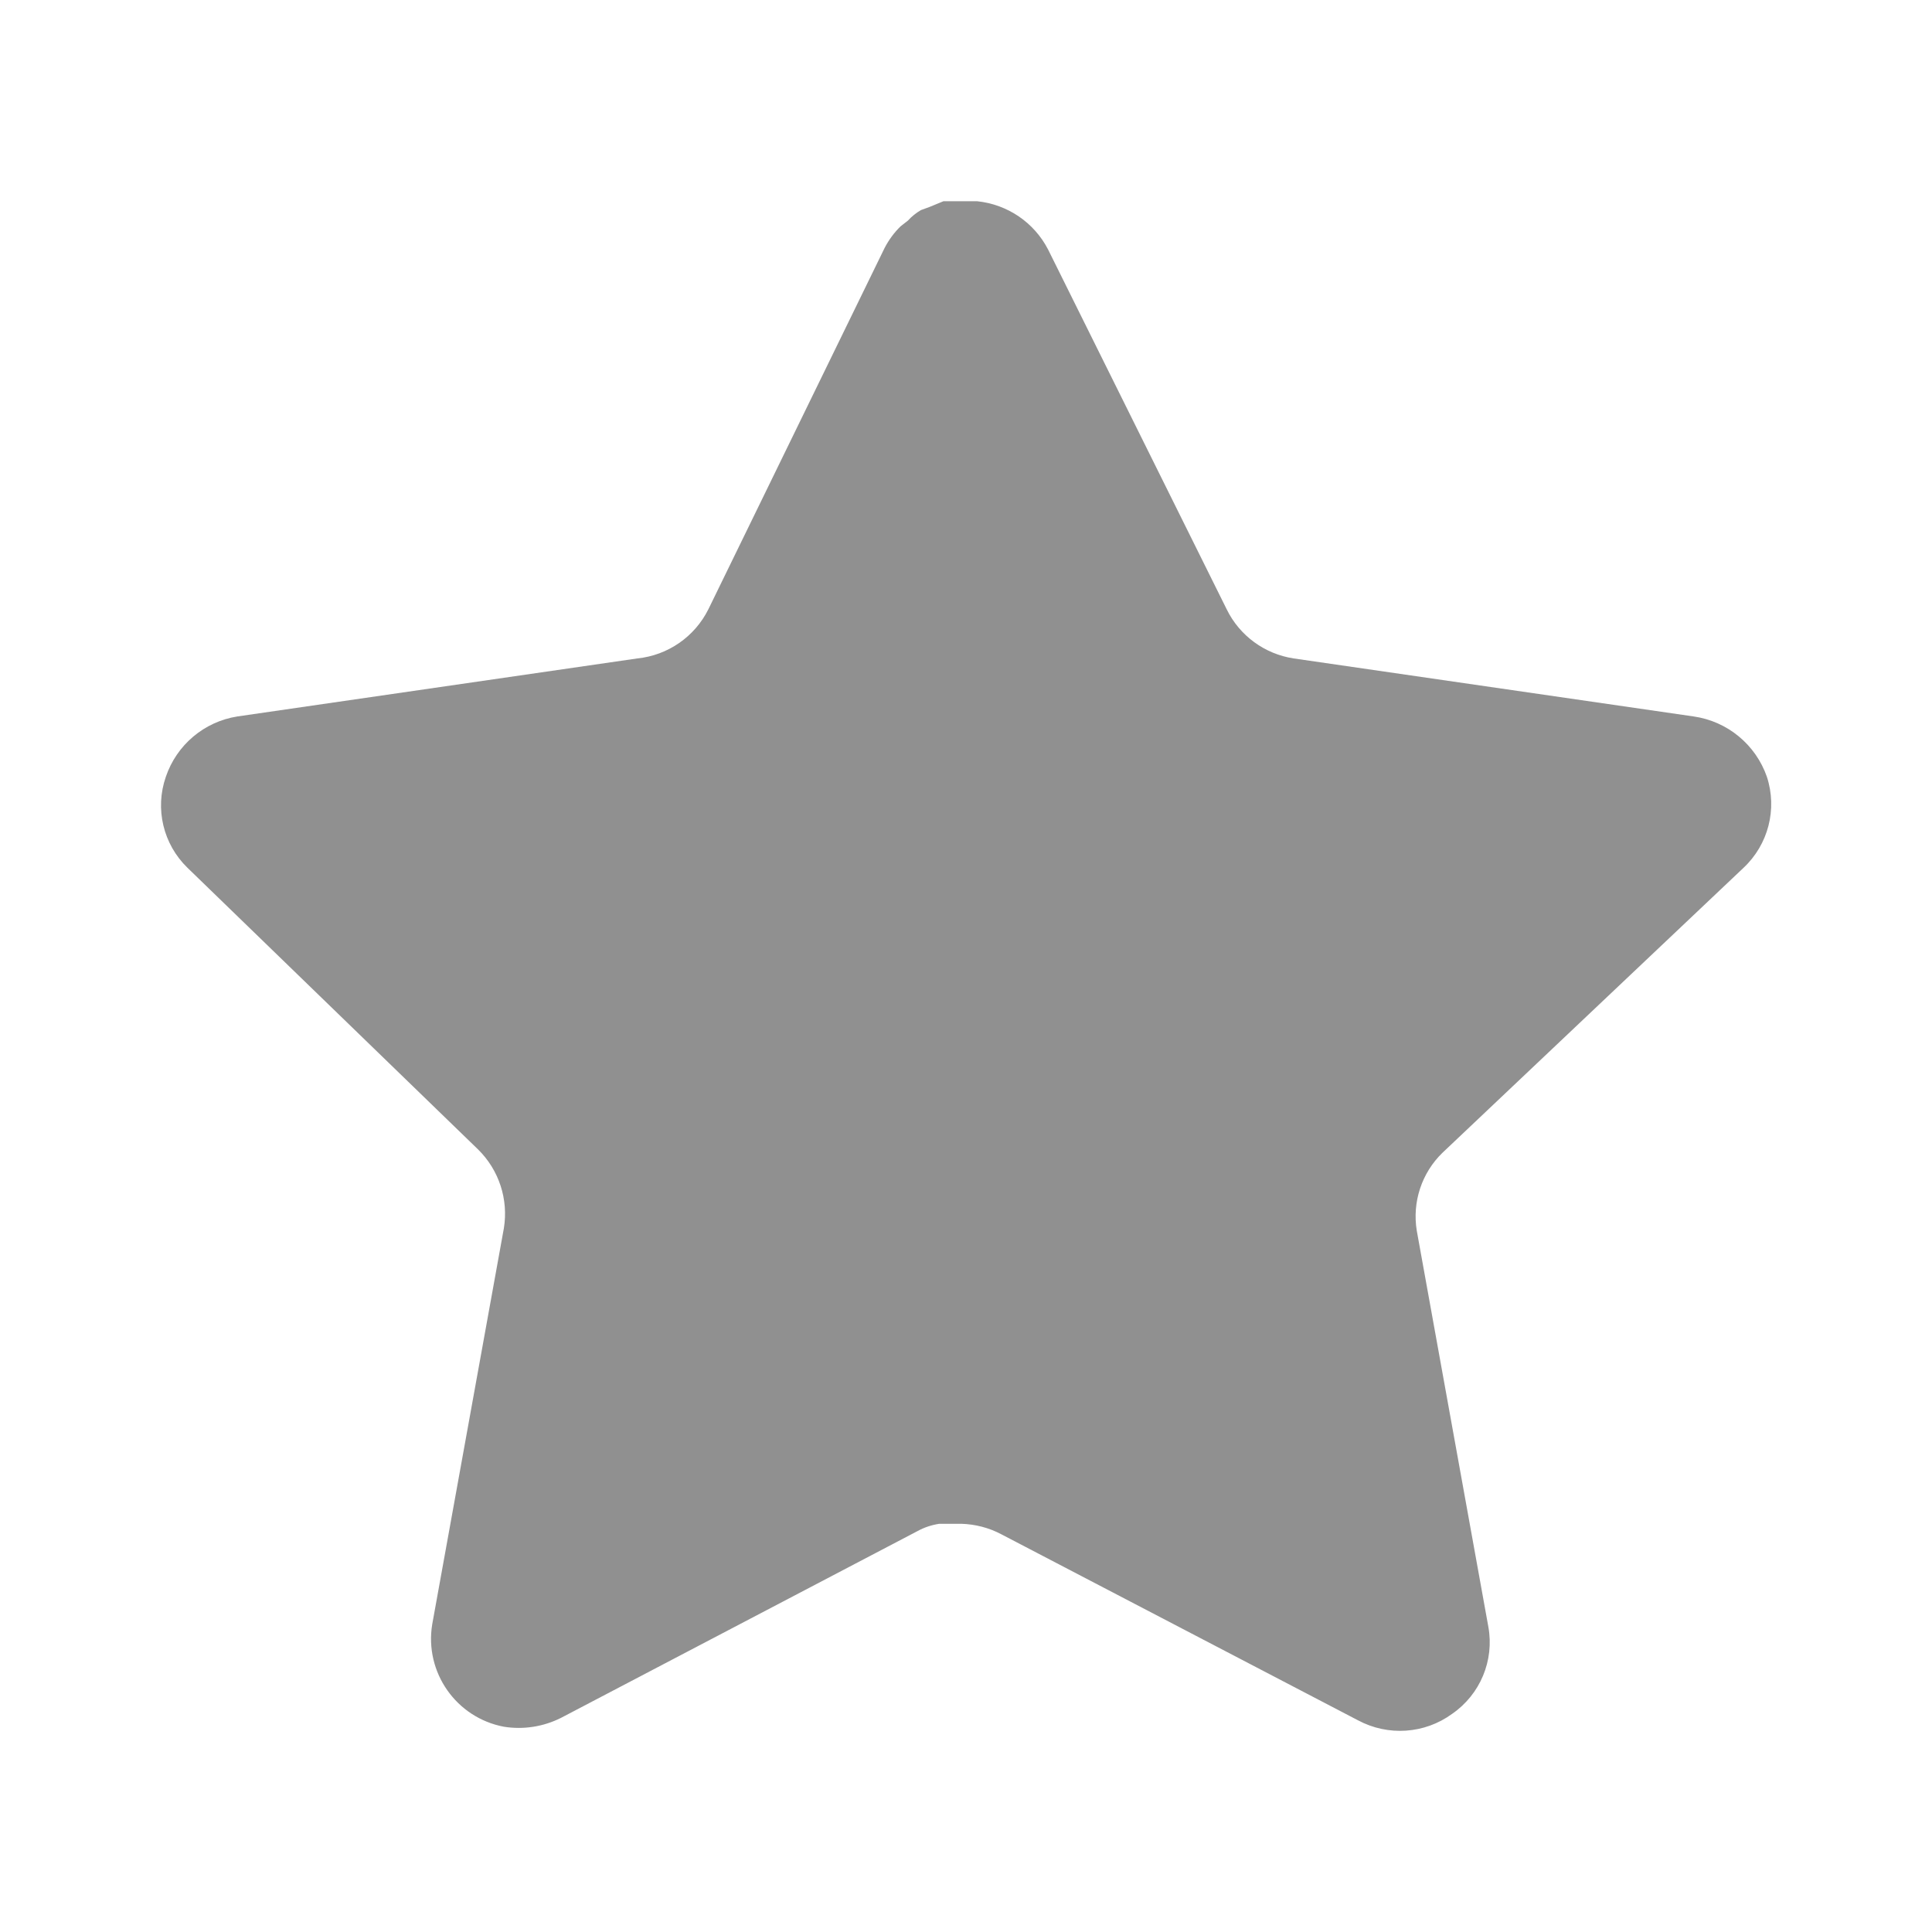
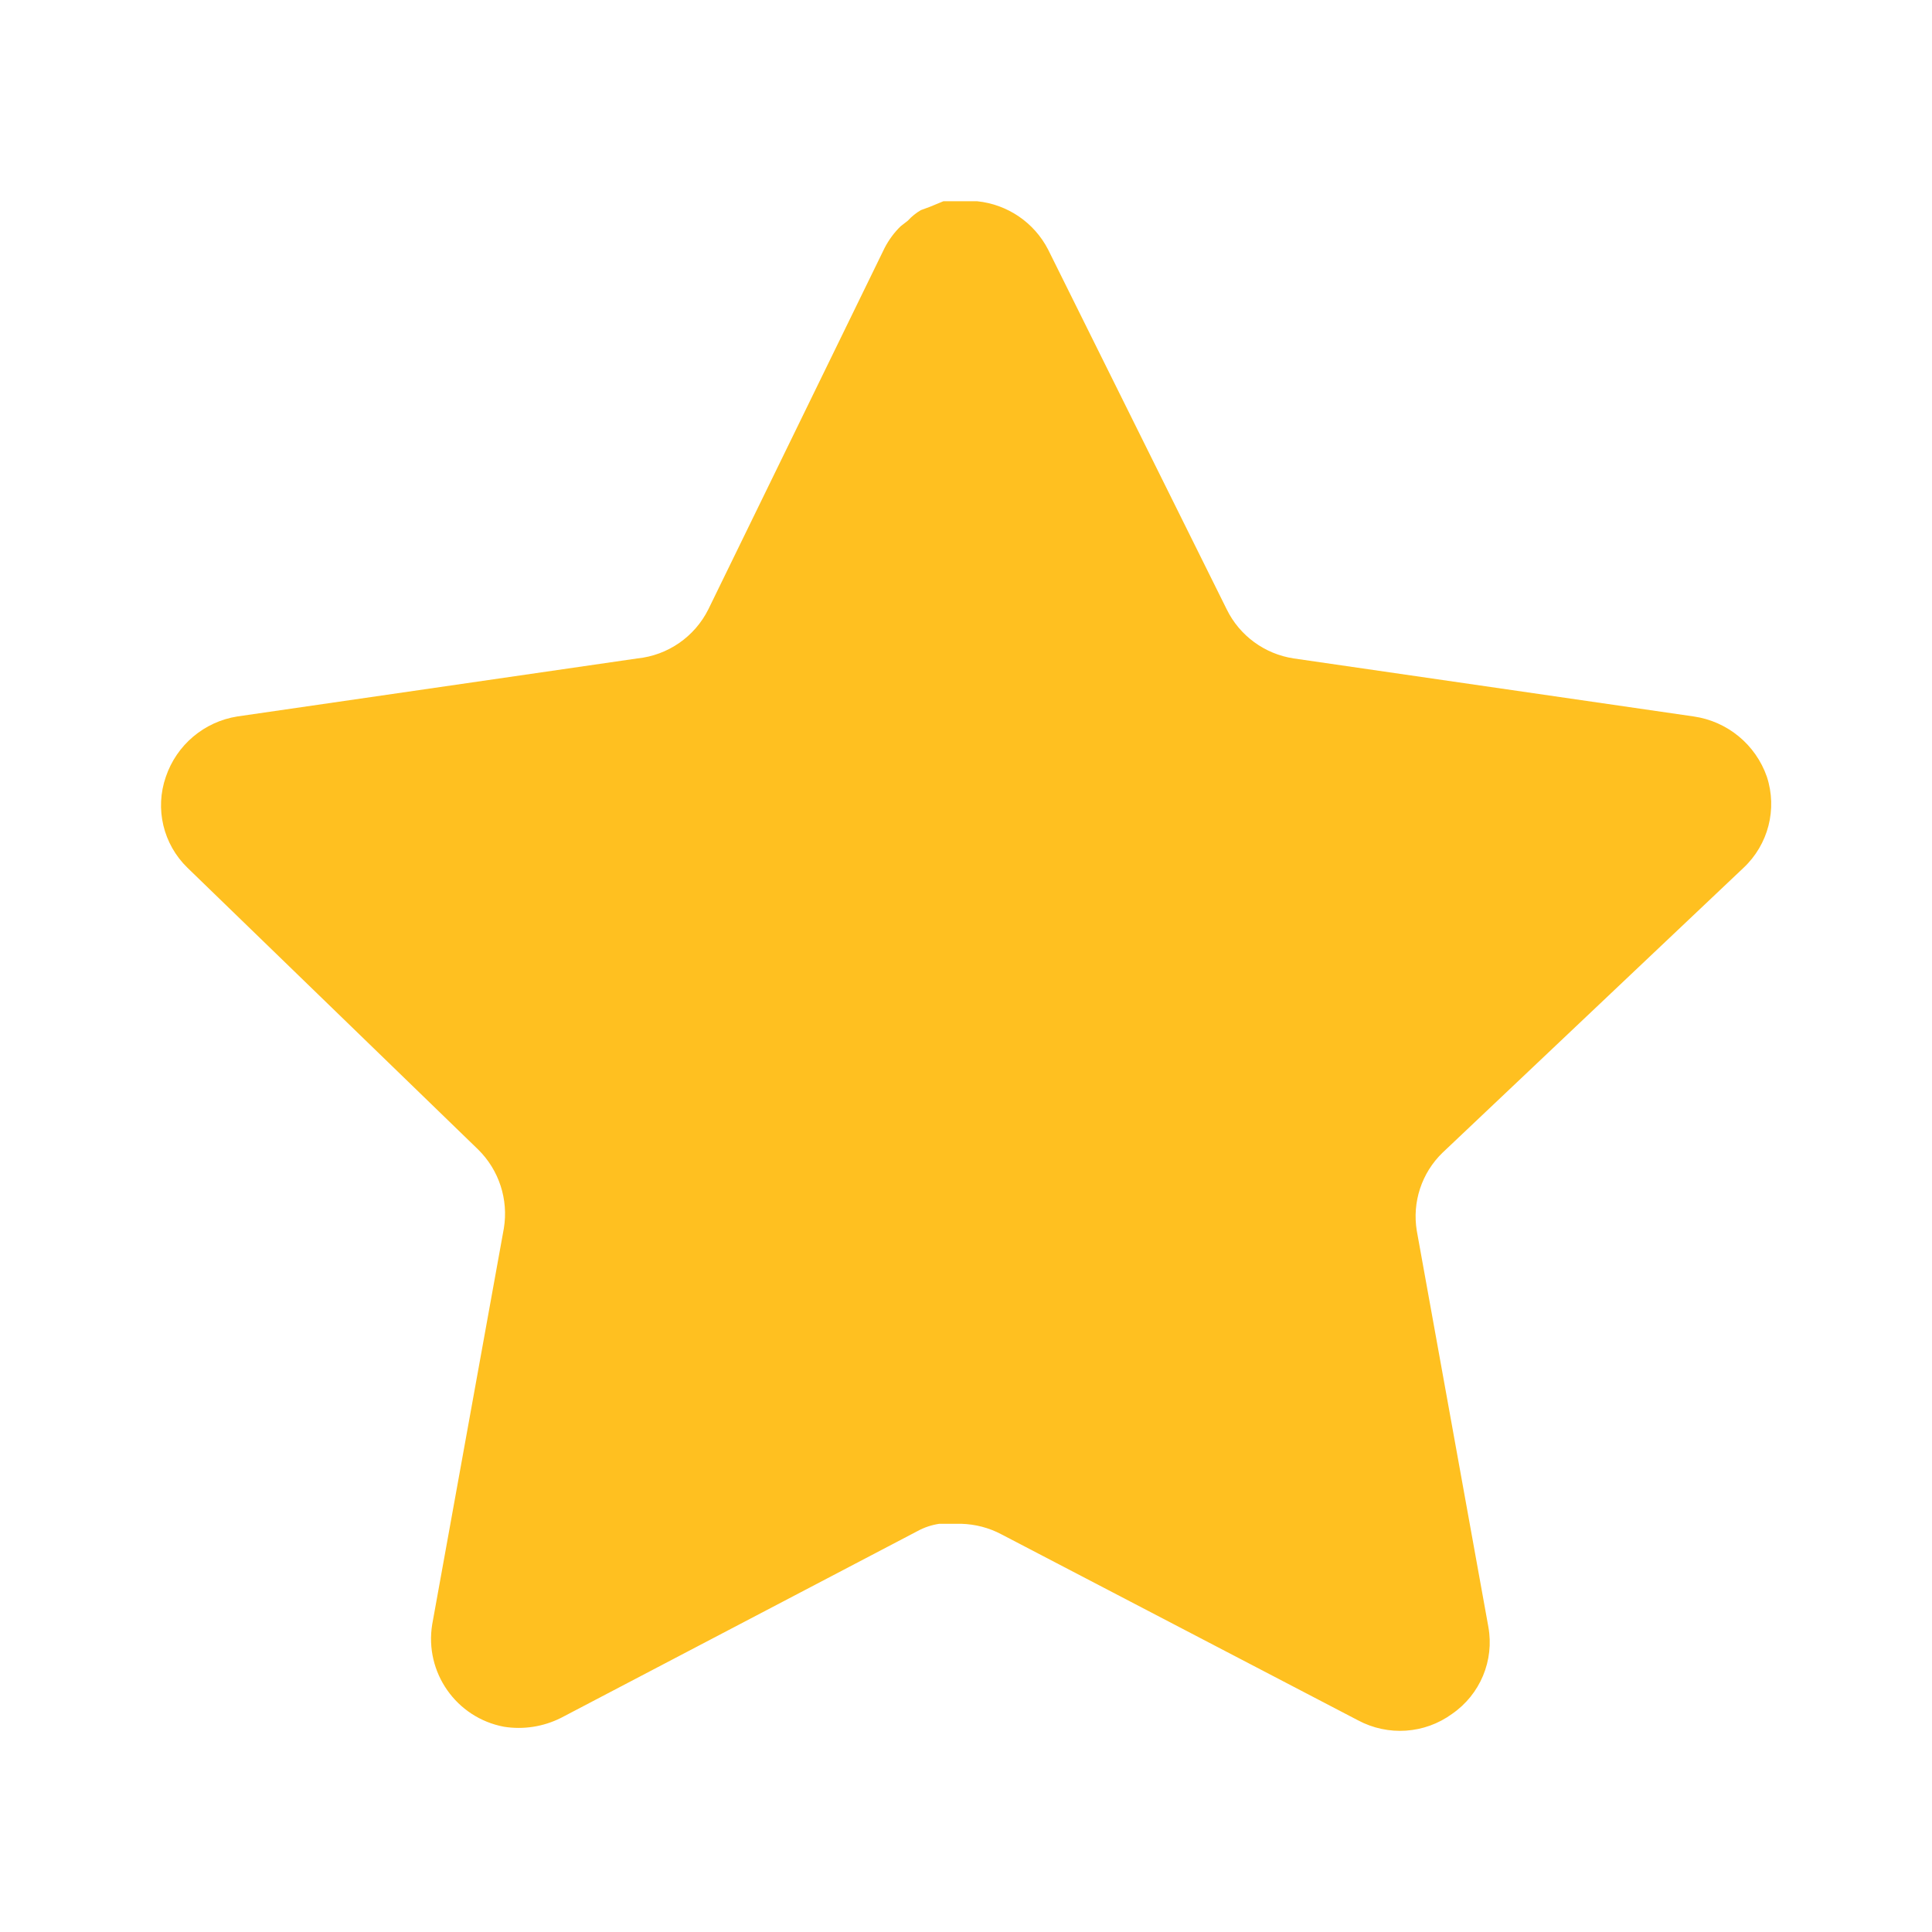
<svg xmlns="http://www.w3.org/2000/svg" width="24" height="24" viewBox="0 0 24 24" fill="none">
-   <path d="M17.919 14.32C17.66 14.571 17.541 14.934 17.6 15.29L18.489 20.21C18.564 20.627 18.388 21.049 18.039 21.29C17.697 21.54 17.242 21.57 16.869 21.37L12.44 19.06C12.286 18.978 12.115 18.934 11.94 18.929H11.669C11.575 18.943 11.483 18.973 11.399 19.019L6.969 21.34C6.75 21.45 6.502 21.489 6.259 21.45C5.667 21.338 5.272 20.774 5.369 20.179L6.259 15.259C6.318 14.9 6.199 14.535 5.94 14.28L2.329 10.78C2.027 10.487 1.922 10.047 2.06 9.65C2.194 9.254 2.536 8.965 2.949 8.9L7.919 8.179C8.297 8.14 8.629 7.91 8.799 7.57L10.989 3.08C11.041 2.98 11.108 2.888 11.189 2.81L11.279 2.74C11.326 2.688 11.38 2.645 11.44 2.61L11.549 2.57L11.719 2.5H12.14C12.516 2.539 12.847 2.764 13.02 3.1L15.239 7.57C15.399 7.897 15.71 8.124 16.069 8.179L21.039 8.9C21.459 8.96 21.81 9.25 21.949 9.65C22.08 10.051 21.967 10.491 21.659 10.78L17.919 14.32Z" fill="#909090" />
+   <path d="M17.919 14.32C17.66 14.571 17.541 14.934 17.6 15.29L18.489 20.21C18.564 20.627 18.388 21.049 18.039 21.29C17.697 21.54 17.242 21.57 16.869 21.37L12.44 19.06C12.286 18.978 12.115 18.934 11.94 18.929H11.669C11.575 18.943 11.483 18.973 11.399 19.019L6.969 21.34C6.75 21.45 6.502 21.489 6.259 21.45C5.667 21.338 5.272 20.774 5.369 20.179L6.259 15.259C6.318 14.9 6.199 14.535 5.94 14.28L2.329 10.78C2.027 10.487 1.922 10.047 2.06 9.65C2.194 9.254 2.536 8.965 2.949 8.9L7.919 8.179C8.297 8.14 8.629 7.91 8.799 7.57L10.989 3.08C11.041 2.98 11.108 2.888 11.189 2.81L11.279 2.74C11.326 2.688 11.38 2.645 11.44 2.61L11.549 2.57L11.719 2.5H12.14C12.516 2.539 12.847 2.764 13.02 3.1L15.239 7.57C15.399 7.897 15.71 8.124 16.069 8.179L21.039 8.9C21.459 8.96 21.81 9.25 21.949 9.65C22.08 10.051 21.967 10.491 21.659 10.78L17.919 14.32Z" fill="#ffc020" />
</svg>
